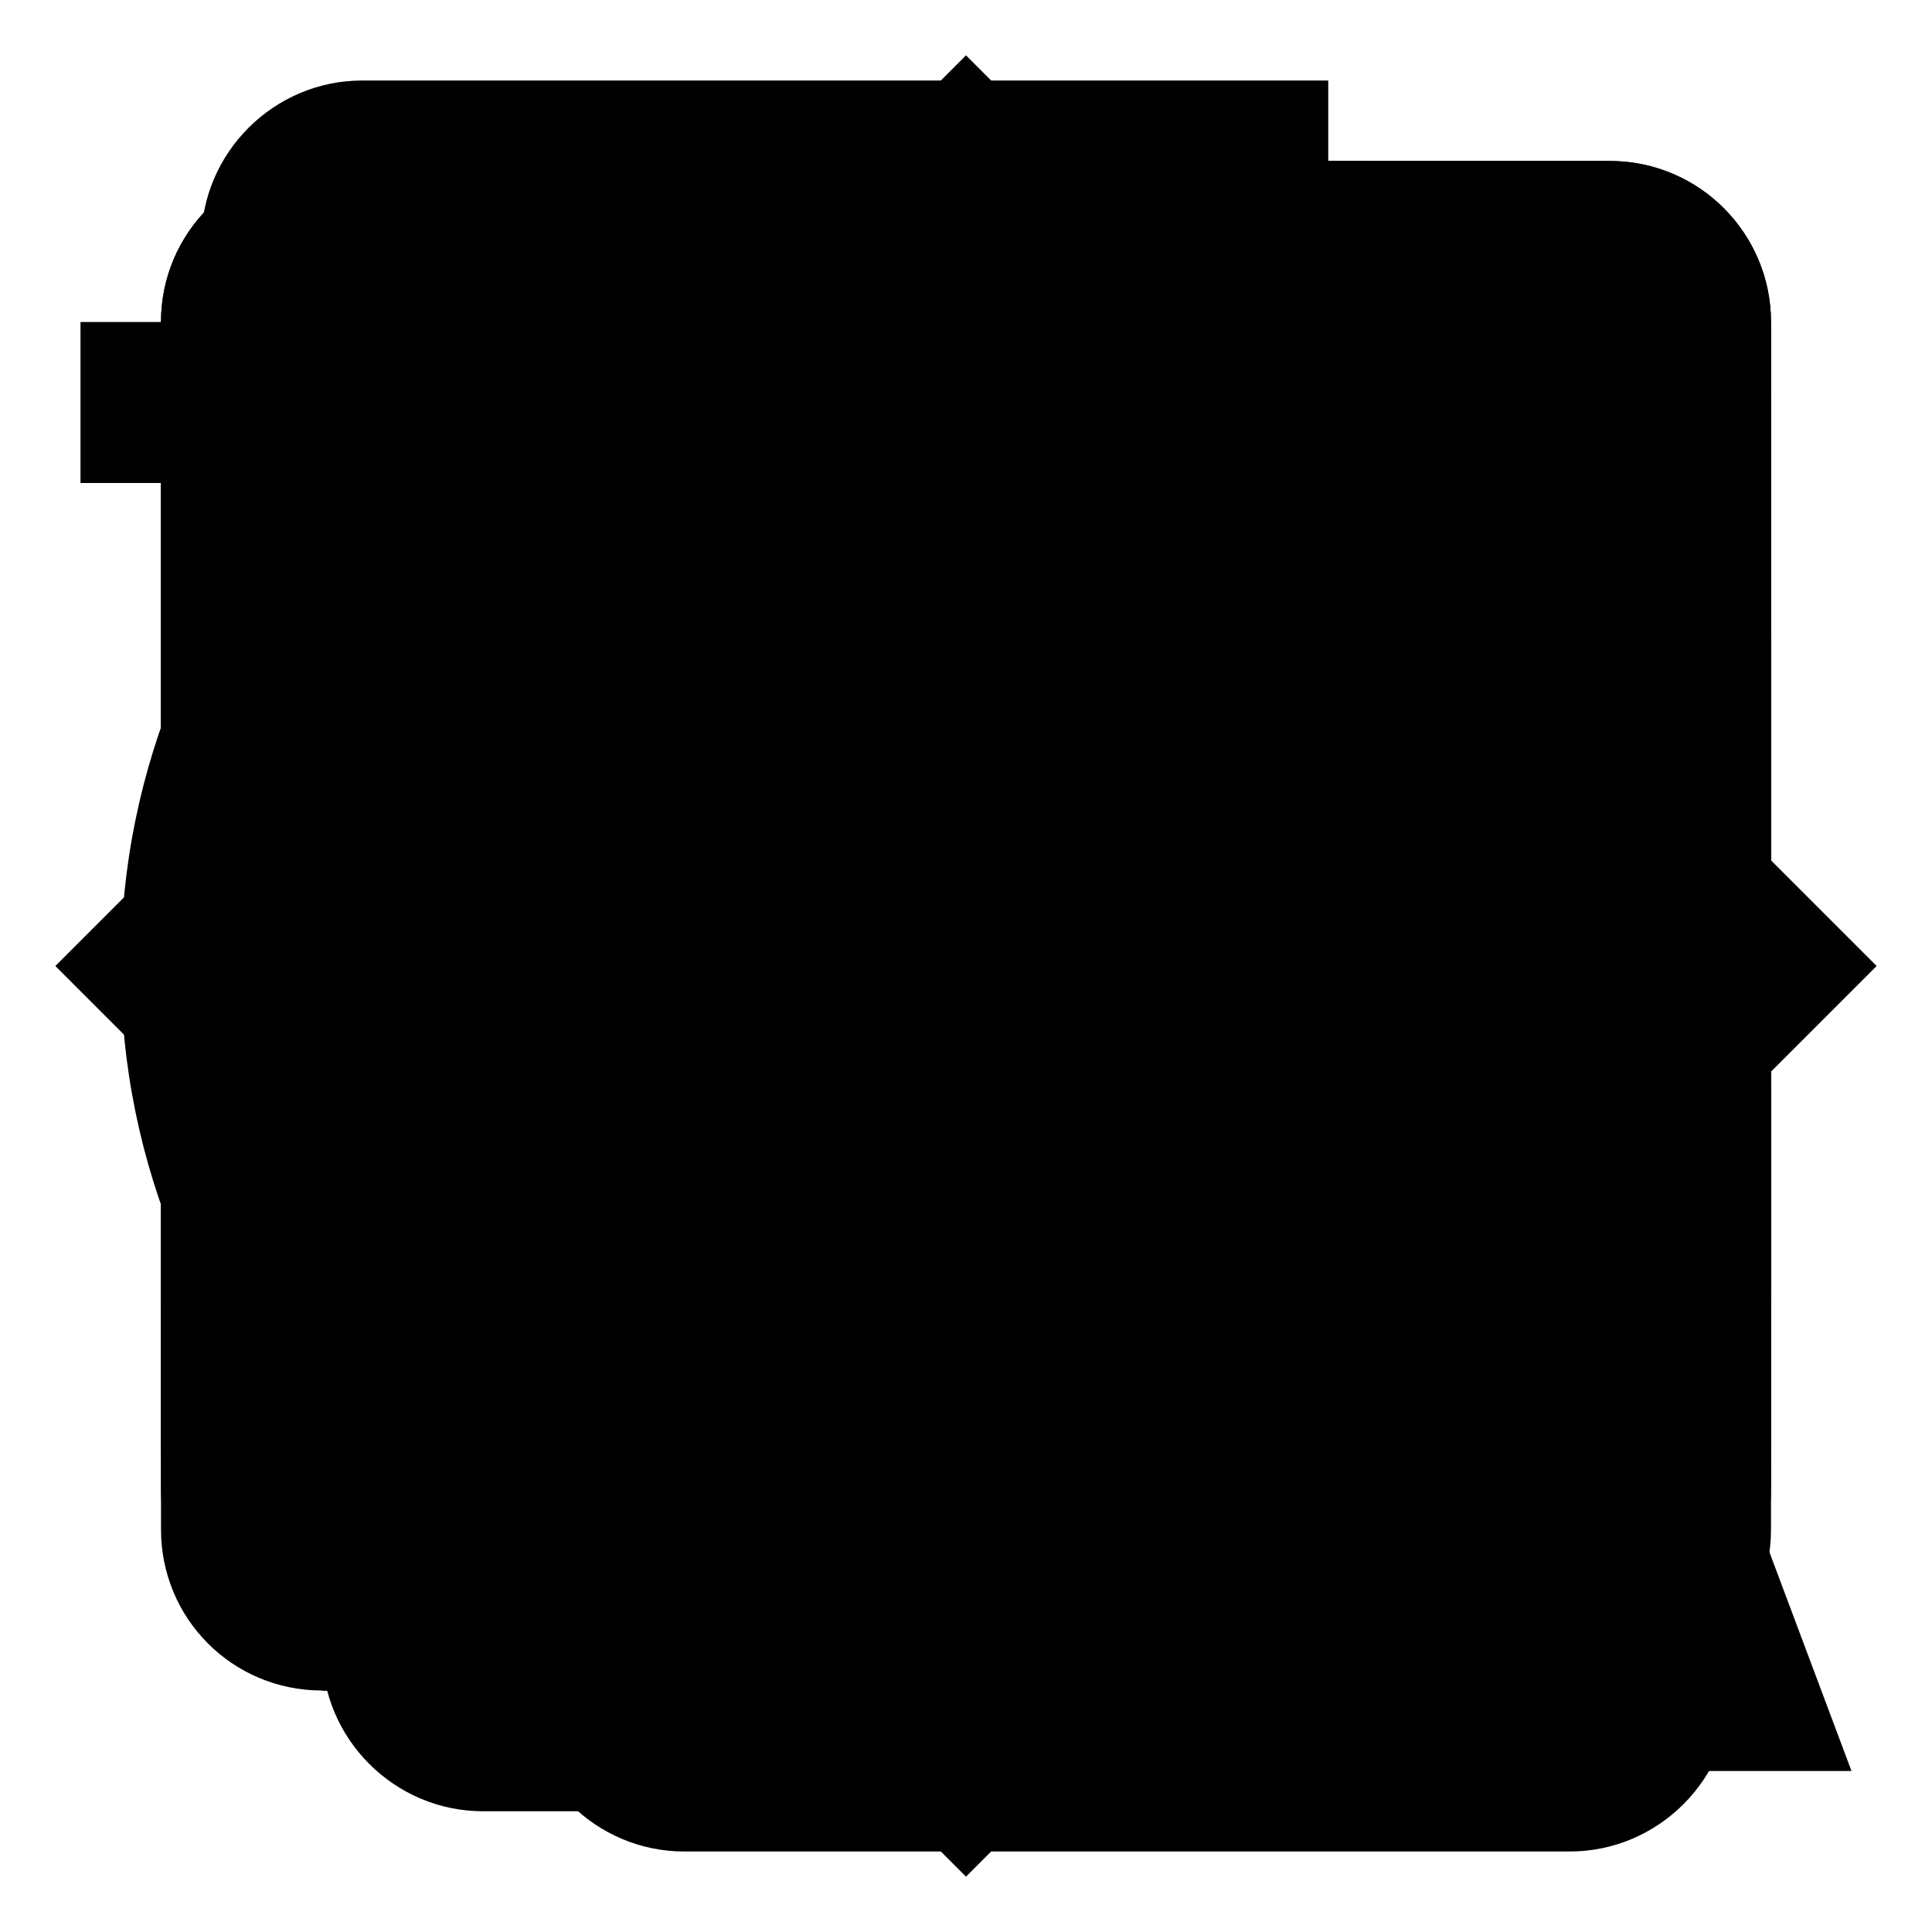
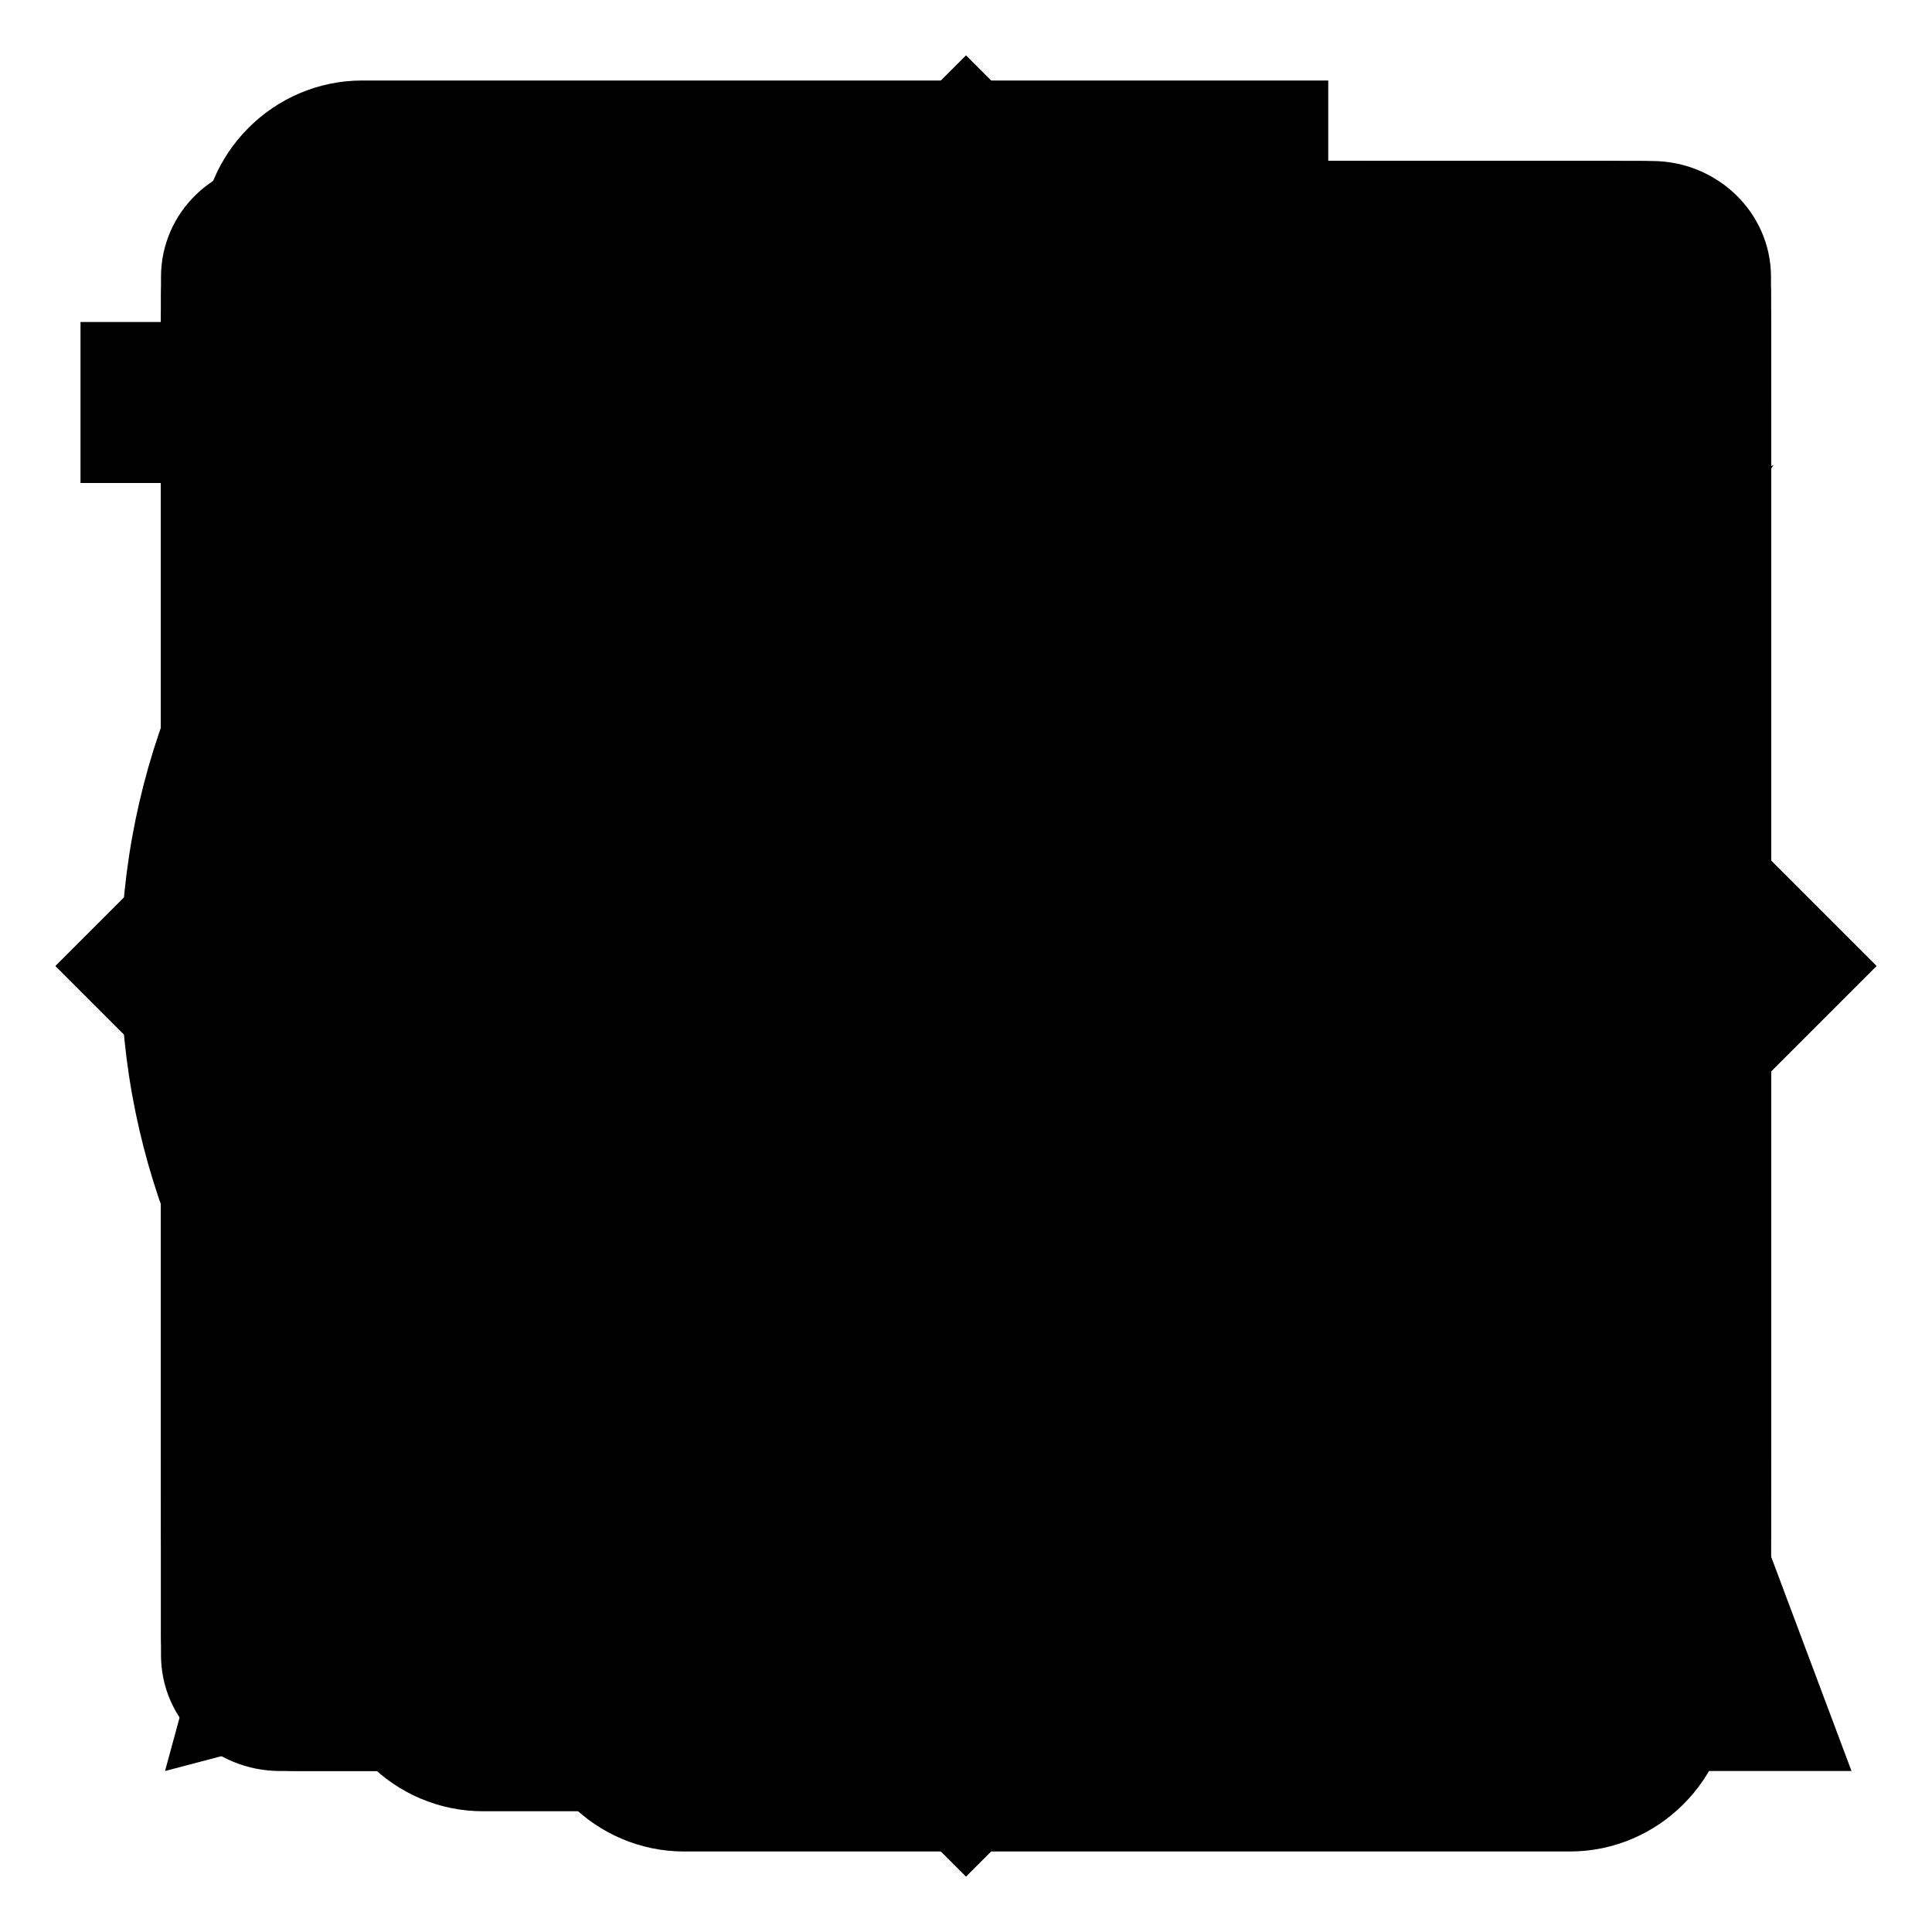
<svg xmlns="http://www.w3.org/2000/svg" id="material-design" viewBox="0 0 24 24">
  <path id="bookmark" d="M17,3H7c-1.1,0-2,.9-2,2V21l7-3,7,3V5c0-1.11-.9-2-2-2Z" />
  <path id="bookmark-add" d="M17,18V5H7v13l5-2.18,5,2.18m0-15c1.1,0,2,.9,2,2V21l-7-3-7,3V5c0-1.11,.9-2,2-2h10m-6,4h2v2h2v2h-2v2h-2v-2h-2v-2h2v-2Z" />
  <path id="settings" d="M12,8c2.21,0,4,1.79,4,4s-1.79,4-4,4-4-1.79-4-4,1.79-4,4-4m0,2c-1.1,0-2,.9-2,2s.9,2,2,2,2-.9,2-2-.9-2-2-2m-2,12c-.25,0-.46-.18-.5-.42l-.37-2.65c-.63-.25-1.17-.59-1.69-.99l-2.49,1.01c-.22,.08-.49,0-.61-.22l-2-3.46c-.13-.22-.07-.49,.12-.64l2.11-1.66-.07-.97,.07-1-2.11-1.63c-.19-.15-.25-.42-.12-.64l2-3.46c.12-.22,.39-.31,.61-.22l2.49,1c.52-.39,1.06-.73,1.69-.98l.37-2.65c.04-.24,.25-.42,.5-.42h4c.25,0,.46,.18,.5,.42l.37,2.65c.63,.25,1.17,.59,1.69,.98l2.49-1c.22-.09,.49,0,.61,.22l2,3.46c.13,.22,.07,.49-.12,.64l-2.11,1.63,.07,1-.07,1,2.11,1.63c.19,.15,.25,.42,.12,.64l-2,3.46c-.12,.22-.39,.31-.61,.22l-2.49-1c-.52,.39-1.06,.73-1.69,.98l-.37,2.65c-.04,.24-.25,.42-.5,.42h-4m1.25-18l-.37,2.61c-1.2,.25-2.26,.89-3.03,1.78l-2.41-1.04-.75,1.3,2.11,1.55c-.4,1.17-.4,2.44,0,3.6l-2.12,1.56,.75,1.3,2.43-1.04c.77,.88,1.82,1.52,3.01,1.76l.37,2.62h1.52l.37-2.61c1.19-.25,2.24-.89,3.01-1.77l2.43,1.04,.75-1.3-2.12-1.55c.4-1.17,.4-2.44,0-3.61l2.11-1.55-.75-1.3-2.41,1.04c-.77-.89-1.83-1.53-3.03-1.77l-.37-2.62h-1.5Z" />
  <path id="lock" d="M12,17.5c1.1,0,2-.9,2-2s-.9-2-2-2-2,.9-2,2,.9,2,2,2m6-9c1.1,0,2,.9,2,2v10c0,1.1-.9,2-2,2H6c-1.1,0-2-.9-2-2V10.5c0-1.11,.9-2,2-2h1v-2c0-2.76,2.24-5,5-5s5,2.24,5,5v2h1M12,3.5c-1.66,0-3,1.34-3,3v2h6v-2c0-1.66-1.34-3-3-3Z" />
  <path id="zip" d="M20,6H12l-2-2H4c-1.1,0-2,.9-2,2v12c0,1.1,.9,2,2,2H20c1.1,0,2-.9,2-2V8c0-1.1-.9-2-2-2m-2,6h-2v2h2v2h-2v2h-2v-2h2v-2h-2v-2h2v-2h-2v-2h2v2h2v2Z" />
  <path id="verified" d="M23,12l-2.44-2.78,.34-3.68-3.61-.82-1.89-3.18-3.4,1.46-3.4-1.46-1.89,3.18-3.61,.81,.34,3.68-2.44,2.79,2.44,2.78-.34,3.69,3.61,.82,1.89,3.18,3.4-1.47,3.4,1.46,1.89-3.18,3.61-.82-.34-3.68,2.44-2.78m-13,5l-4-4,1.41-1.41,2.59,2.58,6.59-6.59,1.41,1.42-8,8Z" />
  <path id="translate" d="M12.87,15.07l-2.54-2.51,.03-.03c1.74-1.94,2.98-4.17,3.71-6.53h2.93v-2h-7V2h-2v2H1v2H12.17c-.67,1.92-1.73,3.75-3.17,5.35-.93-1.03-1.7-2.16-2.31-3.35h-2c.73,1.63,1.73,3.17,2.98,4.56l-5.09,5.02,1.42,1.42,5-5,3.11,3.11,.76-2.04m5.63-5.07h-2l-4.5,12h2l1.12-3h4.75l1.13,3h2l-4.5-12m-2.62,7l1.62-4.33,1.62,4.33h-3.24Z" />
  <path id="star" d="M12,17.77l6.18,3.73-1.64-7.03,5.46-4.73-7.19-.62-2.81-6.62-2.81,6.62-7.19,.62,5.45,4.73-1.63,7.03,6.18-3.73Z" />
  <path id="sort-descending" d="M18.5,7h3l-4-4-4,4h3v14h2M4.5,7c0,1.1,.9,2,2,2s2-.9,2-2-.9-2-2-2-2,.9-2,2M6.5,3c2.21,0,4,1.79,4,4s-1.79,4-4,4-4-1.79-4-4S4.29,3,6.5,3m0,10c-2.21,0-4,1.79-4,4s1.79,4,4,4,4-1.79,4-4-1.79-4-4-4Z" />
  <path id="sort-ascending" d="M18.5,17h3l-4,4-4-4h3V3h2v14M6.5,3c-2.21,0-4,1.79-4,4s1.79,4,4,4,4-1.79,4-4-1.79-4-4-4m0,6c-1.1,0-2-.9-2-2s.9-2,2-2,2,.9,2,2-.9,2-2,2m0,4c-2.21,0-4,1.79-4,4s1.79,4,4,4,4-1.79,4-4-1.79-4-4-4Z" />
  <path id="share" d="M18,16.12c-.76,0-1.44,.3-1.96,.77l-7.13-4.15c.05-.23,.09-.46,.09-.7s-.04-.47-.09-.7l7.05-4.11c.54,.5,1.25,.81,2.04,.81,1.66,0,3-1.34,3-3s-1.34-3-3-3-3,1.34-3,3c0,.24,.04,.47,.09,.7l-7.05,4.11c-.54-.5-1.25-.81-2.04-.81-1.66,0-3,1.34-3,3s1.34,3,3,3c.79,0,1.5-.31,2.04-.81l7.12,4.15c-.05,.21-.08,.43-.08,.66,0,1.61,1.31,2.91,2.92,2.91s2.92-1.3,2.92-2.91-1.31-2.92-2.92-2.92Z" />
  <path id="search" d="M9.75,3.25c3.59,0,6.5,2.91,6.5,6.5,0,1.61-.59,3.09-1.56,4.23l.27,.27h.79l5,5-1.5,1.5-5-5v-.79l-.27-.27c-1.14,.97-2.62,1.56-4.23,1.56-3.59,0-6.5-2.91-6.5-6.5S6.16,3.25,9.75,3.25m0,2c-2.5,0-4.5,2-4.5,4.5s2,4.5,4.5,4.5,4.5-2,4.5-4.5-2-4.5-4.5-4.5Z" />
  <path id="reload" d="M1.5,12c0,4.97,4.03,9,9,9,2.39,0,4.68-.94,6.4-2.6l-1.5-1.5c-1.27,1.35-3.04,2.1-4.9,2.1-6.24,0-9.36-7.54-4.95-11.95,4.41-4.41,11.95-1.28,11.95,4.95h-3l4,4h.1l3.9-4h-3c0-4.97-4.03-9-9-9S1.5,7.03,1.5,12Z" />
  <path id="pin" d="M16,12V4h1V2H7v2h1V12l-2,2v2h5.2v6h1.6v-6h5.2v-2l-2-2Z" />
  <path id="page" d="M6,2c-1.1,0-2,.9-2,2V20c0,1.1,.9,2,2,2h12c1.1,0,2-.9,2-2V8L14,2H6m0,2h7v5h5v11H6V4m2,8v2h8v-2H8m0,4v2h5v-2h-5Z" />
  <path id="read-more" d="M20,5v14H4V5H20m0-2H4c-1.11,0-2,.89-2,2v14c0,1.11,.89,2,2,2H20c1.11,0,2-.89,2-2V5c0-1.11-.89-2-2-2m-2,12H6v2h12v-2M10,7H6v6h4V7m2,2h6v-2h-6v2m6,2h-6v2h6v-2Z" />
  <path id="more-vertical" d="M12,16c1.1,0,2,.9,2,2s-.9,2-2,2-2-.9-2-2,.9-2,2-2m0-6c1.1,0,2,.9,2,2s-.9,2-2,2-2-.9-2-2,.9-2,2-2m0-6c1.1,0,2,.9,2,2s-.9,2-2,2-2-.9-2-2,.9-2,2-2Z" />
  <path id="more" d="M16,12c0-1.1,.9-2,2-2s2,.9,2,2-.9,2-2,2-2-.9-2-2m-6,0c0-1.1,.9-2,2-2s2,.9,2,2-.9,2-2,2-2-.9-2-2m-6,0c0-1.1,.9-2,2-2s2,.9,2,2-.9,2-2,2-2-.9-2-2Z" />
  <path id="menu-more" d="M12,16c1.1,0,2,.9,2,2s-.9,2-2,2-2-.9-2-2,.9-2,2-2m0-6c1.1,0,2,.9,2,2s-.9,2-2,2-2-.9-2-2,.9-2,2-2m0-6c1.1,0,2,.9,2,2s-.9,2-2,2-2-.9-2-2,.9-2,2-2m-6,12c1.1,0,2,.9,2,2s-.9,2-2,2-2-.9-2-2,.9-2,2-2m0-6c1.1,0,2,.9,2,2s-.9,2-2,2-2-.9-2-2,.9-2,2-2m0-6c1.1,0,2,.9,2,2s-.9,2-2,2-2-.9-2-2,.9-2,2-2m12,12c1.1,0,2,.9,2,2s-.9,2-2,2-2-.9-2-2,.9-2,2-2m0-6c1.1,0,2,.9,2,2s-.9,2-2,2-2-.9-2-2,.9-2,2-2m0-6c1.1,0,2,.9,2,2s-.9,2-2,2-2-.9-2-2,.9-2,2-2Z" />
  <path id="menu" d="M3,6H21v2H3v-2m0,5H21v2H3v-2m0,5H21v2H3v-2Z" />
  <path id="list" d="M7.5,13v-2h14v2H7.5m0,6v-2h14v2H7.5m0-12v-2h14v2H7.5m-4,1v-3h-1v-1h2v4h-1m-1,9v-1h3v4H2.5v-1h2v-.5h-1v-1h1v-.5H2.5m2.25-7c.41,0,.75,.34,.75,.75,0,.2-.08,.39-.21,.52l-1.67,1.73h1.88v1H2.5v-.92l2-2.08H2.5v-1h2.25Z" />
  <path id="link-open" d="M14,3v2h3.59L7.76,14.83l1.41,1.41L19,6.41v3.59h2V3m-2,16H5V5h7V3H5c-1.11,0-2,.9-2,2v14c0,1.1,.9,2,2,2h14c1.1,0,2-.9,2-2v-7h-2v7Z" />
  <path id="link" d="M10.59,13.41c.41,.39,.41,1.03,0,1.42-.39,.39-1.03,.39-1.42,0-1.95-1.95-1.95-5.12,0-7.07h0l3.54-3.54c1.95-1.95,5.12-1.95,7.07,0,1.95,1.95,1.95,5.12,0,7.07l-1.49,1.49c0-.82-.12-1.64-.4-2.42l.47-.48c1.18-1.17,1.18-3.07,0-4.24-1.17-1.18-3.07-1.18-4.24,0l-3.53,3.53c-1.18,1.17-1.18,3.07,0,4.24m2.82-4.24c.39-.39,1.03-.39,1.42,0,1.95,1.95,1.95,5.12,0,7.07h0l-3.54,3.54c-1.95,1.95-5.12,1.95-7.07,0-1.95-1.95-1.95-5.12,0-7.07l1.49-1.49c-.01,.82,.12,1.64,.4,2.43l-.47,.47c-1.18,1.17-1.18,3.07,0,4.24,1.17,1.18,3.07,1.18,4.24,0l3.53-3.53c1.18-1.17,1.18-3.07,0-4.24-.41-.39-.41-1.03,0-1.42Z" />
  <path id="light" d="M12,8c-2.21,0-4,1.79-4,4s1.79,4,4,4,4-1.79,4-4-1.79-4-4-4m0,10c-3.31,0-6-2.69-6-6s2.69-6,6-6,6,2.69,6,6-2.69,6-6,6m8-9.31V4h-4.69L12,.69l-3.31,3.31H4v4.69L.69,12l3.31,3.31v4.69h4.69l3.31,3.31,3.31-3.31h4.69v-4.69l3.31-3.31-3.31-3.31Z" />
  <path id="label" d="M5.41,21l.71-4H2.12l.35-2h4l1.06-6H3.53l.35-2H7.88l.71-4h2l-.71,4h6l.71-4h2l-.71,4h4l-.35,2h-4l-1.06,6h4l-.35,2h-4l-.71,4h-2l.71-4h-6l-.71,4h-2m4.12-12l-1.06,6h6l1.06-6h-6Z" />
  <path id="home" d="M9,13h6v6h3V10l-6-4.5-6,4.5v9h3v-6m-5,8V9L12,3l8,6v12H4Z" />
  <path id="download" d="M2,13.5h2v5H20v-5h2v5c0,1.11-.89,2-2,2H4c-1.1,0-2-.89-2-2v-5m10,3l5.55-5.46-1.42-1.41-3.13,3.12V3.5h-2V12.75l-3.12-3.12-1.42,1.42,5.54,5.45Z" />
  <path id="dark" d="M12,18c-.89,0-1.74-.2-2.5-.55,2.06-.95,3.5-3.03,3.5-5.45s-1.44-4.5-3.5-5.45c.76-.35,1.61-.55,2.5-.55,3.31,0,6,2.69,6,6s-2.69,6-6,6m8-9.31V4h-4.69L12,.69l-3.31,3.31H4v4.69L.69,12l3.31,3.31v4.69h4.69l3.31,3.31,3.31-3.31h4.69v-4.69l3.31-3.31-3.31-3.31Z" />
  <path id="copy" d="M19.5,21H8.5V7h11m0-2H8.5c-1.1,0-2,.9-2,2v14c0,1.1,.9,2,2,2h11c1.1,0,2-.9,2-2V7c0-1.1-.9-2-2-2m-3-4H4.5c-1.1,0-2,.9-2,2v14h2V3h12V1Z" />
  <path id="comment-text" d="M9,22c-.55,0-1-.45-1-1v-3H4c-1.1,0-2-.9-2-2V4c0-1.11,.9-2,2-2H20c1.1,0,2,.9,2,2v12c0,1.1-.9,2-2,2h-6.1l-3.7,3.71c-.2,.19-.45,.29-.7,.29h-.5m1-6v3.08l3.08-3.08h6.92V4H4v12h6M6,7h12v2H6v-2m0,4H15v2H6v-2Z" />
  <path id="comment" d="M16,11H8v-2h8v2m6-7v12c0,1.11-.89,2-2,2h-6.1l-3.7,3.71c-.2,.19-.45,.29-.7,.29h-.5c-.55,0-1-.45-1-1v-3H4c-1.1,0-2-.89-2-2V4c0-1.11,.9-2,2-2H20c1.11,0,2,.9,2,2m-2,0H4v12h6v3.08l3.08-3.08h6.92V4" />
  <path id="clear" d="M21,11H6.83l3.58-3.59-1.41-1.41L3,12l6,6,1.41-1.42-3.58-3.58h14.17v-2Z" />
  <path id="close" d="M19,6.41l-1.41-1.41-5.59,5.59L6.41,5l-1.41,1.41,5.59,5.59-5.59,5.59,1.41,1.41,5.59-5.59,5.59,5.59,1.41-1.41-5.59-5.59,5.59-5.59Z" />
  <path id="check" d="M20.75,6.7l-12,12L3.25,13.2l1.41-1.41,4.09,4.08L19.34,5.3l1.41,1.41Z" />
  <path id="arrow-top" d="M13,19.92h-2V7.92l-5.5,5.5-1.42-1.42,7.92-7.92,7.92,7.92-1.42,1.42-5.5-5.5v12Z" />
  <path id="arrow-left" d="M19.92,11v2H7.92l5.5,5.5-1.42,1.42-7.92-7.92,7.92-7.92,1.42,1.42-5.5,5.5h12Z" />
  <path id="arrow-right" d="M4.08,13v-2h12l-5.5-5.5,1.42-1.42,7.92,7.92-7.92,7.92-1.42-1.42,5.5-5.5H4.08Z" />
  <path id="archive" d="M20,21H4V10h2v9h12V10h2v11M3,3H21v6H3V3m6.5,8h5c.28,0,.5,.22,.5,.5v1.5h-6v-1.5c0-.28,.22-.5,.5-.5M5,5v2h14v-2H5Z" />
+   <path id="blogger" d="M20.31,22H3.69c-.94,0-1.69-.75-1.69-1.69V3.69c0-.94,.75-1.69,1.69-1.69H20.37c.88,0,1.63,.75,1.63,1.69V20.31c0,.94-.75,1.69-1.69,1.69ZM12,5.31h-2.5c-2.31,0-4.19,1.88-4.19,4.19v5c0,2.31,1.88,4.19,4.19,4.19h5c2.31,0,4.19-1.88,4.19-4.19v-3.31c0-.5-.38-.88-.87-.88h-.81c-.44,0-.81-.37-.81-.81,0-2.31-1.88-4.19-4.19-4.19h0Zm2.56,10h-5.06c-.44,0-.81-.37-.81-.81s.37-.81,.81-.81h5.06c.44,0,.81,.37,.81,.81s-.37,.81-.81,.81h0Zm-2.13-6.63c.44,0,.81,.37,.81,.81s-.37,.81-.81,.81h-3c-.44,0-.81-.37-.81-.81s.37-.81,.81-.81c0,0,3,0,3,0Z" />
+   <path id="email" d="M20,8l-8,5L4,8v-2l8,5,8-5m0-2H4c-1.11,0-2,.89-2,2v12c0,1.1,.9,2,2,2H20c1.1,0,2-.9,2-2V6c0-1.11-.9-2-2-2Z" />
+   <path id="facebook" d="M22.06,12.06c0-5.56-4.5-10.06-10.06-10.06S1.94,6.5,1.94,12.06c0,5.02,3.68,9.18,8.49,9.94v-7.03h-2.55v-2.91h2.55v-2.22c0-2.52,1.5-3.91,3.8-3.91,1.1,0,2.25,.2,2.25,.2v2.48h-1.27c-1.25,0-1.64,.78-1.64,1.57v1.89h2.79l-.45,2.91h-2.34v7.03c4.81-.76,8.49-4.92,8.49-9.94Z" />
+   <path id="linkedin" d="M19.04,19.04h-2.96v-4.64c0-1.11-.02-2.53-1.54-2.53s-1.78,1.2-1.78,2.45v4.72h-2.96V9.5h2.84v1.3h.04c.4-.75,1.36-1.54,2.81-1.54,3,0,3.56,1.97,3.56,4.55v5.24h0ZM6.45,8.19c-.95,0-1.72-.77-1.72-1.72s.77-1.72,1.72-1.72,1.72,.77,1.72,1.72-.77,1.72-1.72,1.72Zm1.49,10.85h-2.97V9.5h2.97v9.54ZM20.52,2H3.48c-.82,0-1.48,.64-1.48,1.44V20.56c0,.8,.66,1.44,1.48,1.44H20.52c.82,0,1.48-.64,1.48-1.44V3.44c0-.8-.67-1.44-1.48-1.44h0Z" />
+   <path id="pinterest" d="M12.01,2C6.5,2,2.02,6.47,2.02,11.99c0,4.23,2.63,7.85,6.35,9.3-.09-.79-.17-2,.03-2.87,.18-.78,1.17-4.96,1.17-4.96,0,0-.3-.6-.3-1.48,0-1.39,.81-2.43,1.81-2.43,.85,0,1.26,.64,1.26,1.41,0,.86-.54,2.14-.83,3.33-.24,.99,.5,1.8,1.48,1.8,1.77,0,3.14-1.87,3.14-4.57,0-2.38-1.72-4.06-4.17-4.06-2.84,0-4.51,2.13-4.51,4.33,0,.86,.33,1.79,.74,2.28,.08,.1,.09,.19,.07,.29-.08,.31-.24,1-.28,1.14-.04,.19-.14,.23-.33,.14-1.25-.57-2.03-2.4-2.03-3.87,0-3.15,2.29-6.04,6.6-6.04,3.46,0,6.16,2.47,6.16,5.77s-2.17,6.22-5.19,6.22c-1.01,0-1.96-.52-2.3-1.15l-.62,2.37c-.22,.87-.84,1.96-1.25,2.62,.94,.29,1.92,.45,2.96,.45,5.51,0,9.99-4.47,9.99-9.99,0-5.52-4.48-9.99-9.99-9.99l.03-.02Z" />
+   <path id="reddit" d="M12,2C6.48,2,2,6.48,2,12s4.48,10,10,10,10-4.48,10-10S17.52,2,12,2Zm4.18,3.95c.57,0,1.04,.47,1.04,1.04,0,.58-.48,1.04-1.05,1.03-.55,0-1-.44-1.03-.98l-2.16-.46-.67,3.12c1.52,.06,2.9,.53,3.89,1.24,.26-.26,.61-.41,1.01-.41,.81,0,1.46,.66,1.46,1.46,0,.6-.36,1.11-.84,1.35,.02,.14,.04,.29,.03,.43,0,2.25-2.61,4.06-5.84,4.06s-5.84-1.81-5.84-4.06c0-.15,.01-.31,.04-.45-.53-.23-.87-.76-.87-1.33,0-.81,.66-1.46,1.46-1.46,.39,0,.75,.16,1.01,.41,1.01-.74,2.4-1.19,3.95-1.24l.74-3.49c.02-.07,.06-.13,.12-.16,.06-.03,.13-.05,.2-.03l2.42,.51c.17-.36,.53-.59,.92-.58Zm-6.47,6.05c-.57,0-1.04,.47-1.04,1.04s.47,1.04,1.04,1.04,1.04-.47,1.04-1.04-.47-1.04-1.04-1.04h0Zm4.58,0c-.57,0-1.04,.47-1.04,1.04s.47,1.04,1.04,1.04,1.04-.47,1.04-1.04-.47-1.04-1.04-1.04Zm-4.55,3.32c-.07,0-.14,.03-.19,.08-.11,.11-.11,.28,0,.39,.7,.7,2.07,.76,2.47,.76s1.75-.05,2.47-.76c.1-.11,.11-.27,.02-.39-.11-.11-.28-.11-.39,0-.46,.44-1.4,.61-2.09,.61s-1.65-.16-2.09-.61c-.05-.05-.12-.08-.19-.08h0Z" />
+   <path id="skype" d="M12.06,17.73c-3.35,0-4.85-1.65-4.85-2.89,0-.64,.47-1.08,1.11-1.08,1.44,0,1.06,2.06,3.74,2.06,1.37,0,2.13-.75,2.13-1.51,0-.46-.22-.97-1.13-1.19l-2.98-.75c-2.4-.6-2.84-1.91-2.84-3.13,0-2.54,2.38-3.49,4.62-3.49,2.06,0,4.49,1.14,4.49,2.67,0,.65-.57,1.03-1.21,1.03-1.22,0-1-1.7-3.47-1.7-1.22,0-1.91,.55-1.91,1.35s.96,1.05,1.8,1.24l2.2,.49c2.41,.54,3.02,1.95,3.02,3.29,0,2.06-1.59,3.6-4.77,3.6m9.24-4.07l-.02,.11-.04-.2s.04,.06,.05,.1c.1-.56,.15-1.14,.15-1.71,0-1.27-.25-2.51-.75-3.68-.47-1.12-1.16-2.14-2.02-3-.87-.86-1.87-1.55-3-2.02-1.1-.53-2.33-.78-3.61-.78-.6,0-1.2,.06-1.79,.17l.1,.05-.2-.03,.1-.02c-.8-.43-1.7-.66-2.62-.66-1.49,0-2.89,.58-3.95,1.64-1.05,1.06-1.64,2.46-1.64,3.96,0,.95,.24,1.89,.7,2.71l.02-.1,.03,.2-.05-.1c-.1,.54-.14,1.08-.14,1.63,0,1.27,.25,2.51,.74,3.68,.47,1.13,1.15,2.15,2.02,3.01,.86,.87,1.87,1.55,3,2.03,1.16,.5,2.4,.75,3.67,.75,.55,0,1.11-.05,1.65-.15l-.1-.05,.2,.04-.11,.03c.83,.47,1.77,.73,2.75,.73,1.49,0,2.88-.58,3.94-1.64,1.05-1.05,1.63-2.46,1.63-3.96,0-.95-.25-1.89-.71-2.72" />
+   <path id="telegram" d="M11.95,2c-5.5,.03-9.95,4.5-9.95,10,0,5.52,4.48,10,10,10s10-4.48,10-10S17.52,2,12,2c-.02,0-.03,0-.05,0Zm4.13,6.02c.08,0,.27,.02,.39,.12,.08,.07,.13,.17,.14,.27,.01,.08,.03,.25,.02,.39-.15,1.58-.8,5.42-1.13,7.19-.14,.75-.42,1-.68,1.02-.58,.05-1.02-.38-1.58-.75-.88-.58-1.38-.94-2.23-1.5-.99-.65-.35-1.01,.22-1.59,.15-.15,2.71-2.48,2.76-2.69,0-.03,.01-.12-.05-.18s-.14-.03-.21-.02c-.09,.02-1.49,.95-4.22,2.79-.4,.27-.76,.41-1.08,.4-.36,0-1.04-.2-1.55-.37-.63-.2-1.12-.31-1.08-.66,.02-.18,.27-.36,.74-.55,2.91-1.27,4.86-2.11,5.83-2.51,2.78-1.15,3.35-1.36,3.73-1.36Z" />
+   <path id="twitter" d="M22,5.79c-.74,.33-1.53,.55-2.35,.66,.84-.51,1.49-1.31,1.8-2.28-.79,.48-1.67,.81-2.6,1-.76-.82-1.82-1.3-3.02-1.3-2.25,0-4.08,1.84-4.08,4.1,0,.33,.04,.64,.11,.94-3.4-.17-6.43-1.81-8.45-4.28-.35,.6-.55,1.31-.55,2.06,0,1.42,.72,2.69,1.83,3.4-.68,0-1.31-.19-1.86-.48v.03c0,1.99,1.41,3.65,3.29,4.02-.34,.1-.71,.14-1.08,.14-.26,0-.52-.03-.76-.08,.52,1.62,2.02,2.82,3.82,2.85-1.4,1.11-3.16,1.76-5.1,1.76-.33,0-.65-.02-.98-.06,1.82,1.17,3.98,1.85,6.29,1.85,7.53,0,11.67-6.25,11.67-11.67,0-.18,0-.35,0-.54,.8-.57,1.49-1.3,2.05-2.13Z" />
+   <path id="whatsapp" d="M12.04,2C6.58,2,2.13,6.45,2.13,11.91c0,1.75,.46,3.45,1.32,4.95l-1.4,5.14,5.25-1.38c1.45,.79,3.08,1.21,4.74,1.21,5.46,0,9.91-4.45,9.91-9.91,0-2.65-1.03-5.14-2.9-7.01-1.87-1.88-4.36-2.91-7.01-2.91m.01,1.67c2.2,0,4.26,.86,5.82,2.42,1.55,1.56,2.41,3.63,2.41,5.83,0,4.54-3.7,8.23-8.24,8.23-1.48,0-2.93-.39-4.19-1.15l-.3-.17-3.12,.82,.83-3.04-.2-.32c-.82-1.29-1.26-2.82-1.26-4.38,0-4.54,3.7-8.24,8.25-8.24m-3.52,3.66c-.16,0-.43,.06-.66,.31-.22,.25-.87,.86-.87,2.07s.89,2.39,1,2.56c.14,.17,1.76,2.67,4.25,3.73,.59,.27,1.05,.42,1.41,.53,.59,.19,1.13,.16,1.56,.1,.48-.07,1.46-.6,1.67-1.18,.21-.58,.21-1.07,.15-1.18-.07-.1-.23-.16-.48-.27-.25-.14-1.47-.74-1.69-.82-.23-.08-.37-.12-.56,.12-.16,.25-.64,.81-.78,.97-.15,.17-.29,.19-.53,.07-.26-.13-1.06-.39-2-1.23-.74-.66-1.23-1.47-1.38-1.72-.12-.24-.01-.39,.11-.5,.11-.11,.27-.29,.37-.44,.13-.14,.17-.25,.25-.41,.08-.17,.04-.31-.02-.43-.06-.11-.56-1.35-.77-1.84-.2-.48-.4-.42-.56-.43-.14,0-.3-.01-.47-.01Z" />
+   <path id="android" d="M16.61,14.78c-.46,0-.84-.37-.84-.83s.38-.82,.84-.82h0c.46,0,.84,.36,.84,.82s-.38,.83-.84,.83m-9.2,0c-.46,0-.84-.37-.84-.83s.38-.82,.84-.82h0c.46,0,.83,.36,.83,.82s-.37,.83-.83,.83m9.5-5.01l1.67-2.88c.09-.17,.03-.38-.13-.47-.17-.1-.38-.04-.45,.13l-1.71,2.91c-1.34-.61-2.79-.93-4.29-.92-1.53,0-3,.33-4.27,.91l-1.69-2.91c-.09-.17-.3-.23-.47-.13-.17,.09-.22,.3-.13,.47l1.66,2.88c-2.85,1.56-4.81,4.45-5.1,7.87H22c-.28-3.41-2.23-6.3-5.09-7.86h0Z" />
</svg>
